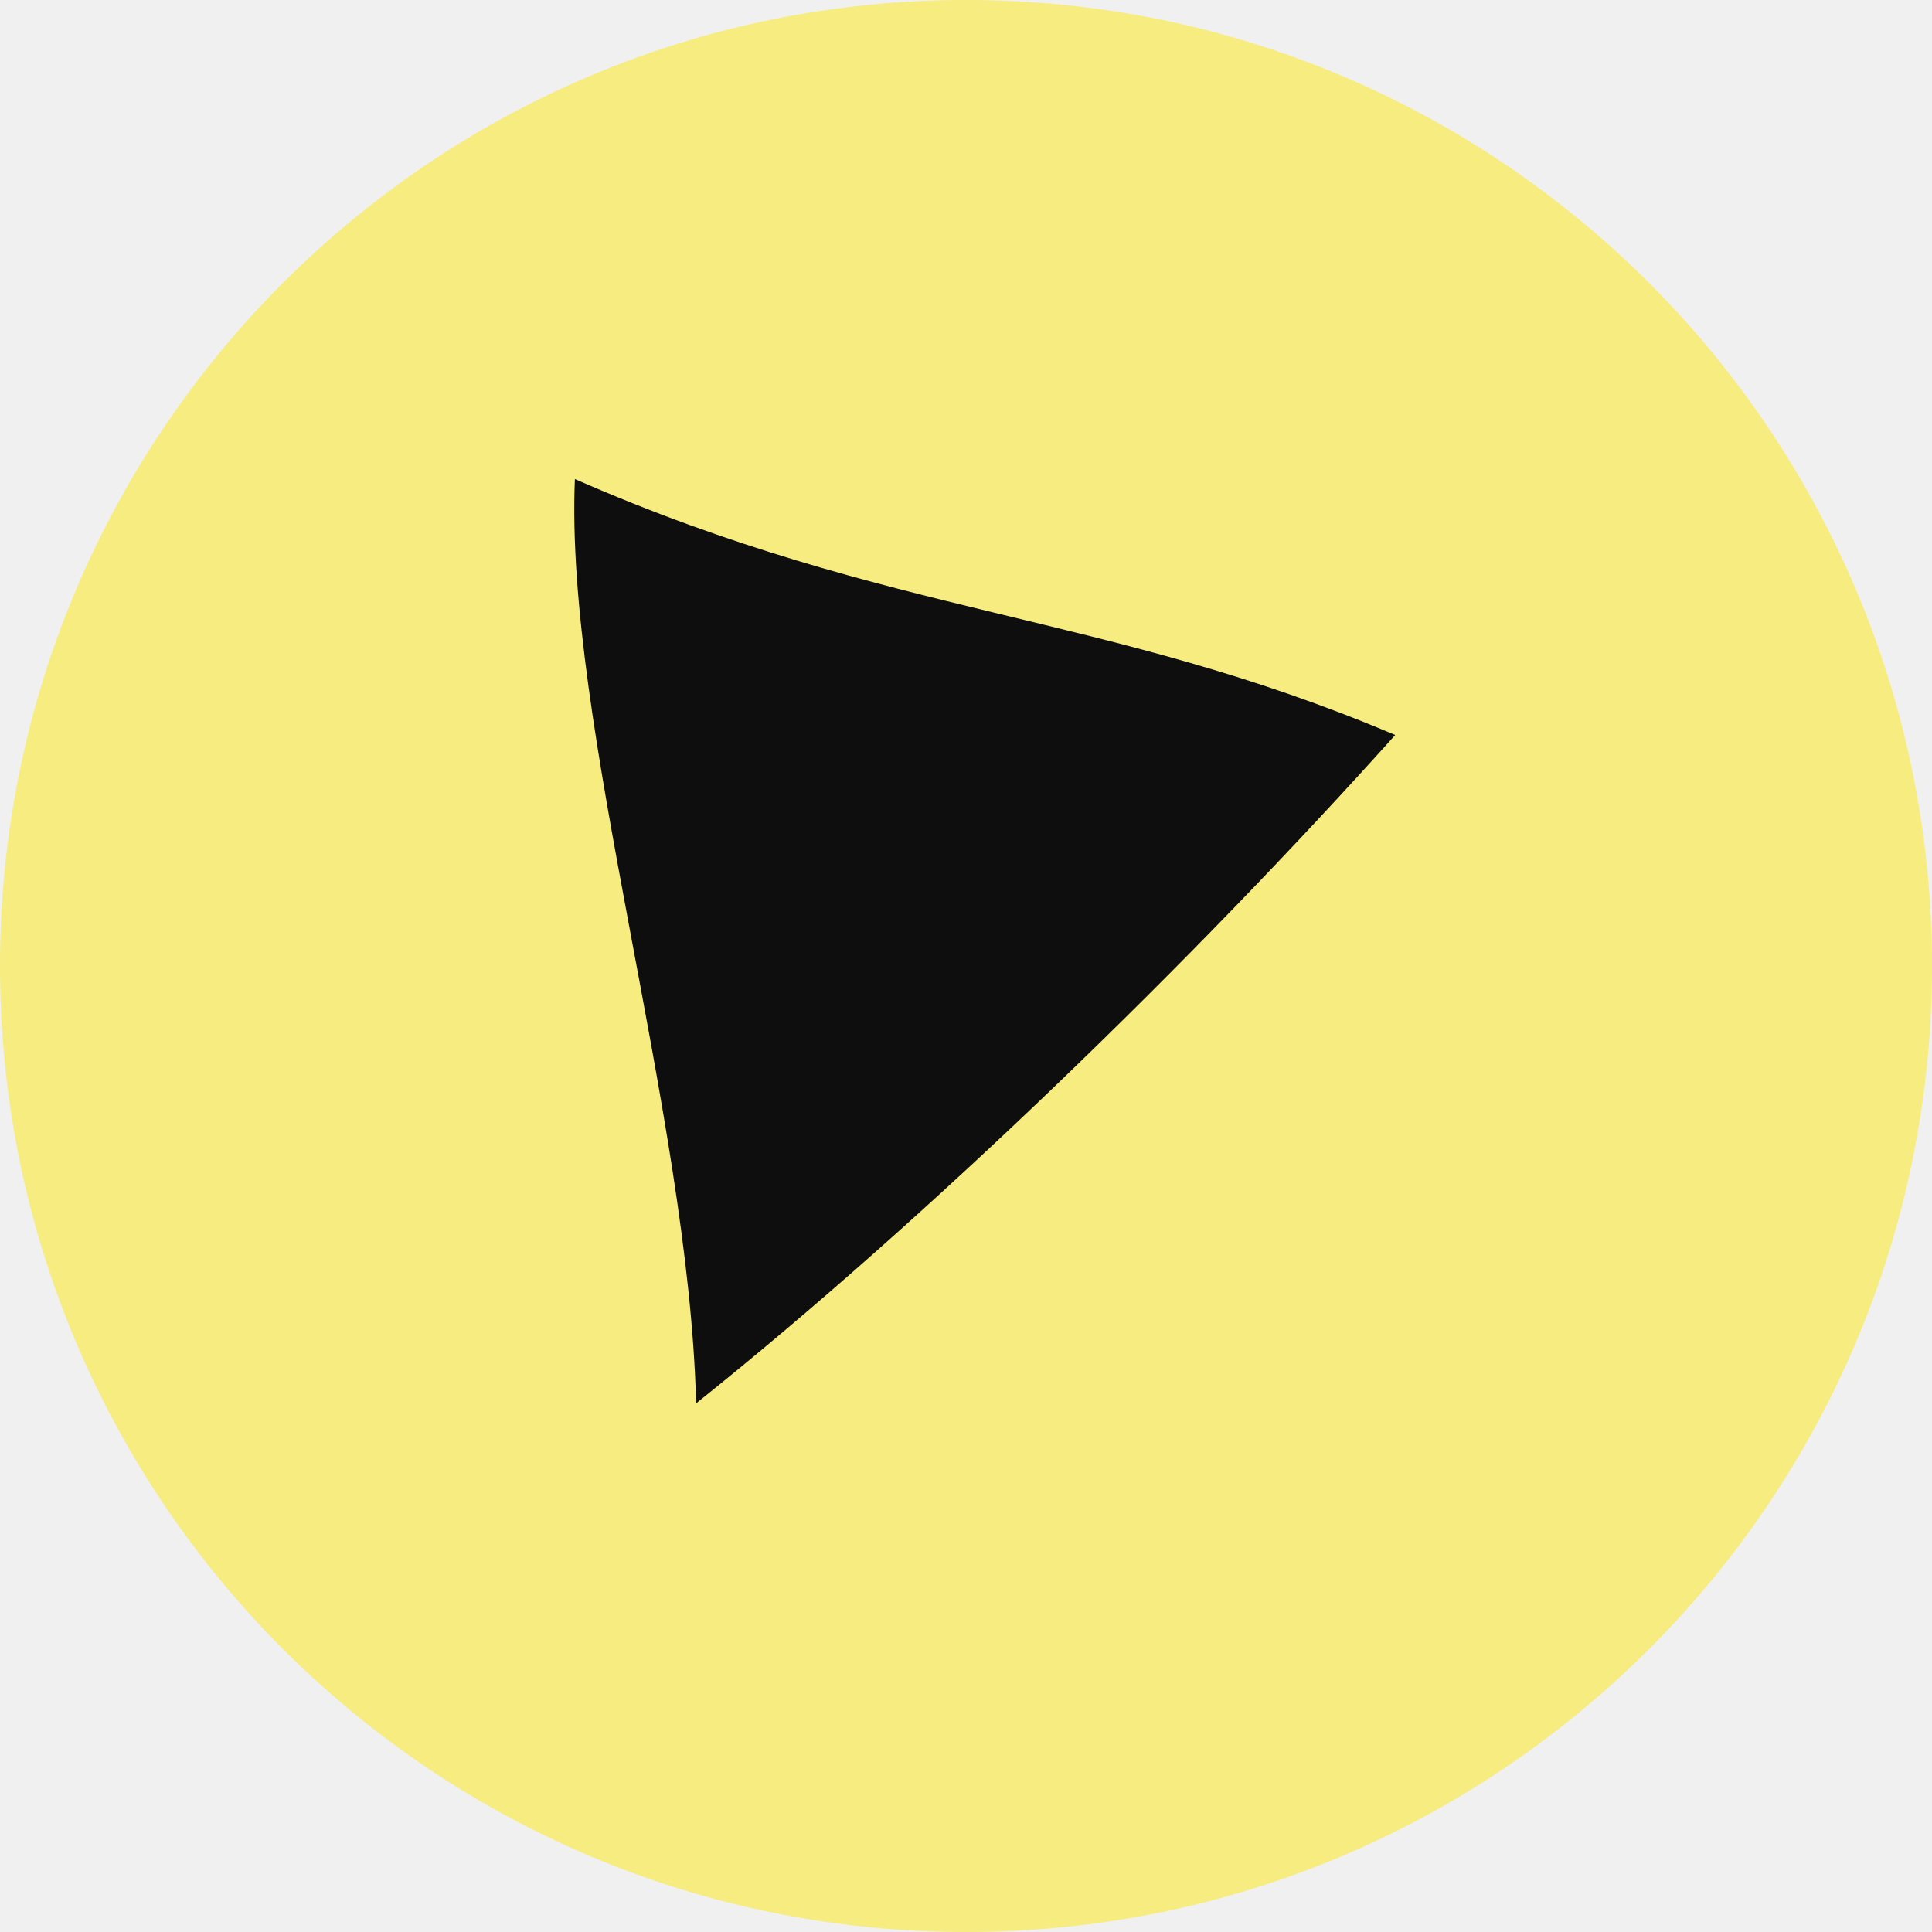
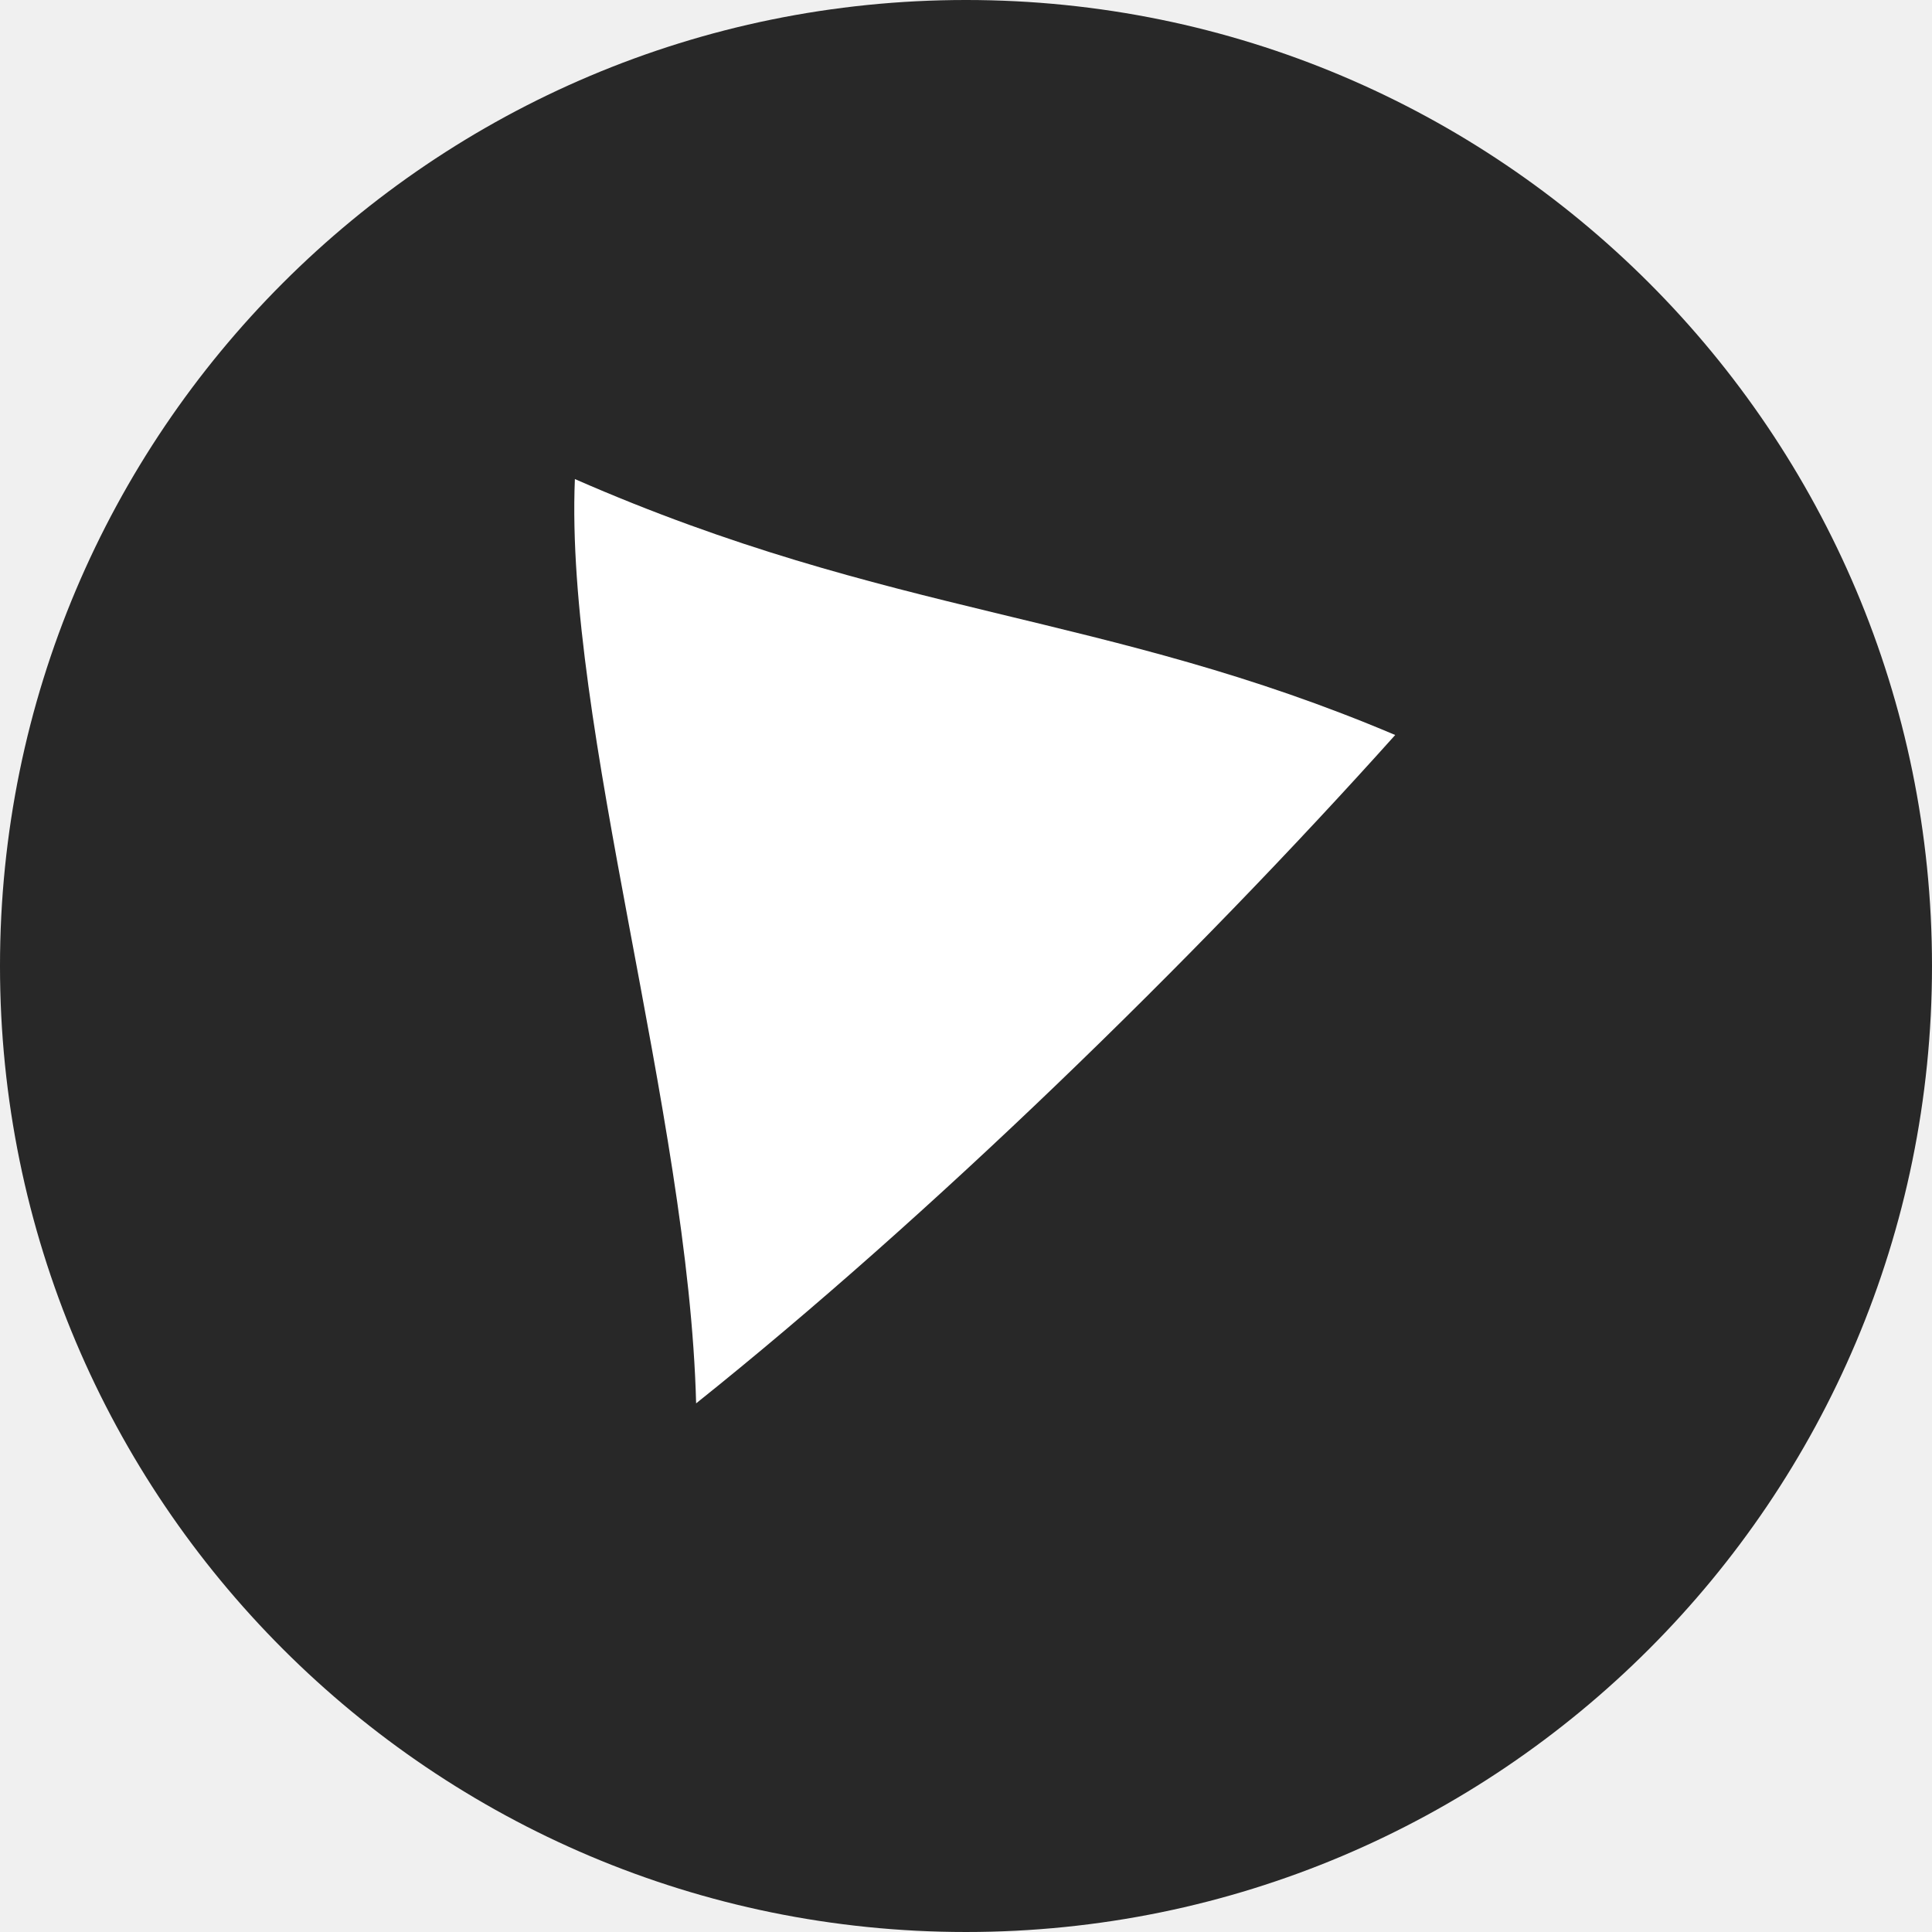
<svg xmlns="http://www.w3.org/2000/svg" width="9.031mm" height="9.031mm" viewBox="0 0 32 32" id="svg4781" version="1.1">
  <defs id="defs4783" />
  <g id="layer1" transform="translate(-1121.143,-1302.076)">
    <g transform="translate(886.2589,780)" id="play">
-       <circle id="circle771" r="16" cy="538.076" cx="250.884" style="fill:#f6ec80" />
-       <path id="path773" d="m 244.406,530.011 c -0.171,4.061 1.886,10.512 2.008,15.309 3.857,-3.082 8.214,-7.316 11.579,-11.07 -4.811,-2.04 -8.342,-1.943 -13.587,-4.239" style="fill:#0f0e0e" />
+       <circle id="circle771" r="16" cy="538.076" cx="250.884" style="fill:#282828" />
+       <path id="path773" d="m 244.406,530.011 c -0.171,4.061 1.886,10.512 2.008,15.309 3.857,-3.082 8.214,-7.316 11.579,-11.07 -4.811,-2.04 -8.342,-1.943 -13.587,-4.239" style="fill:#ffffff" />
    </g>
  </g>
</svg>
